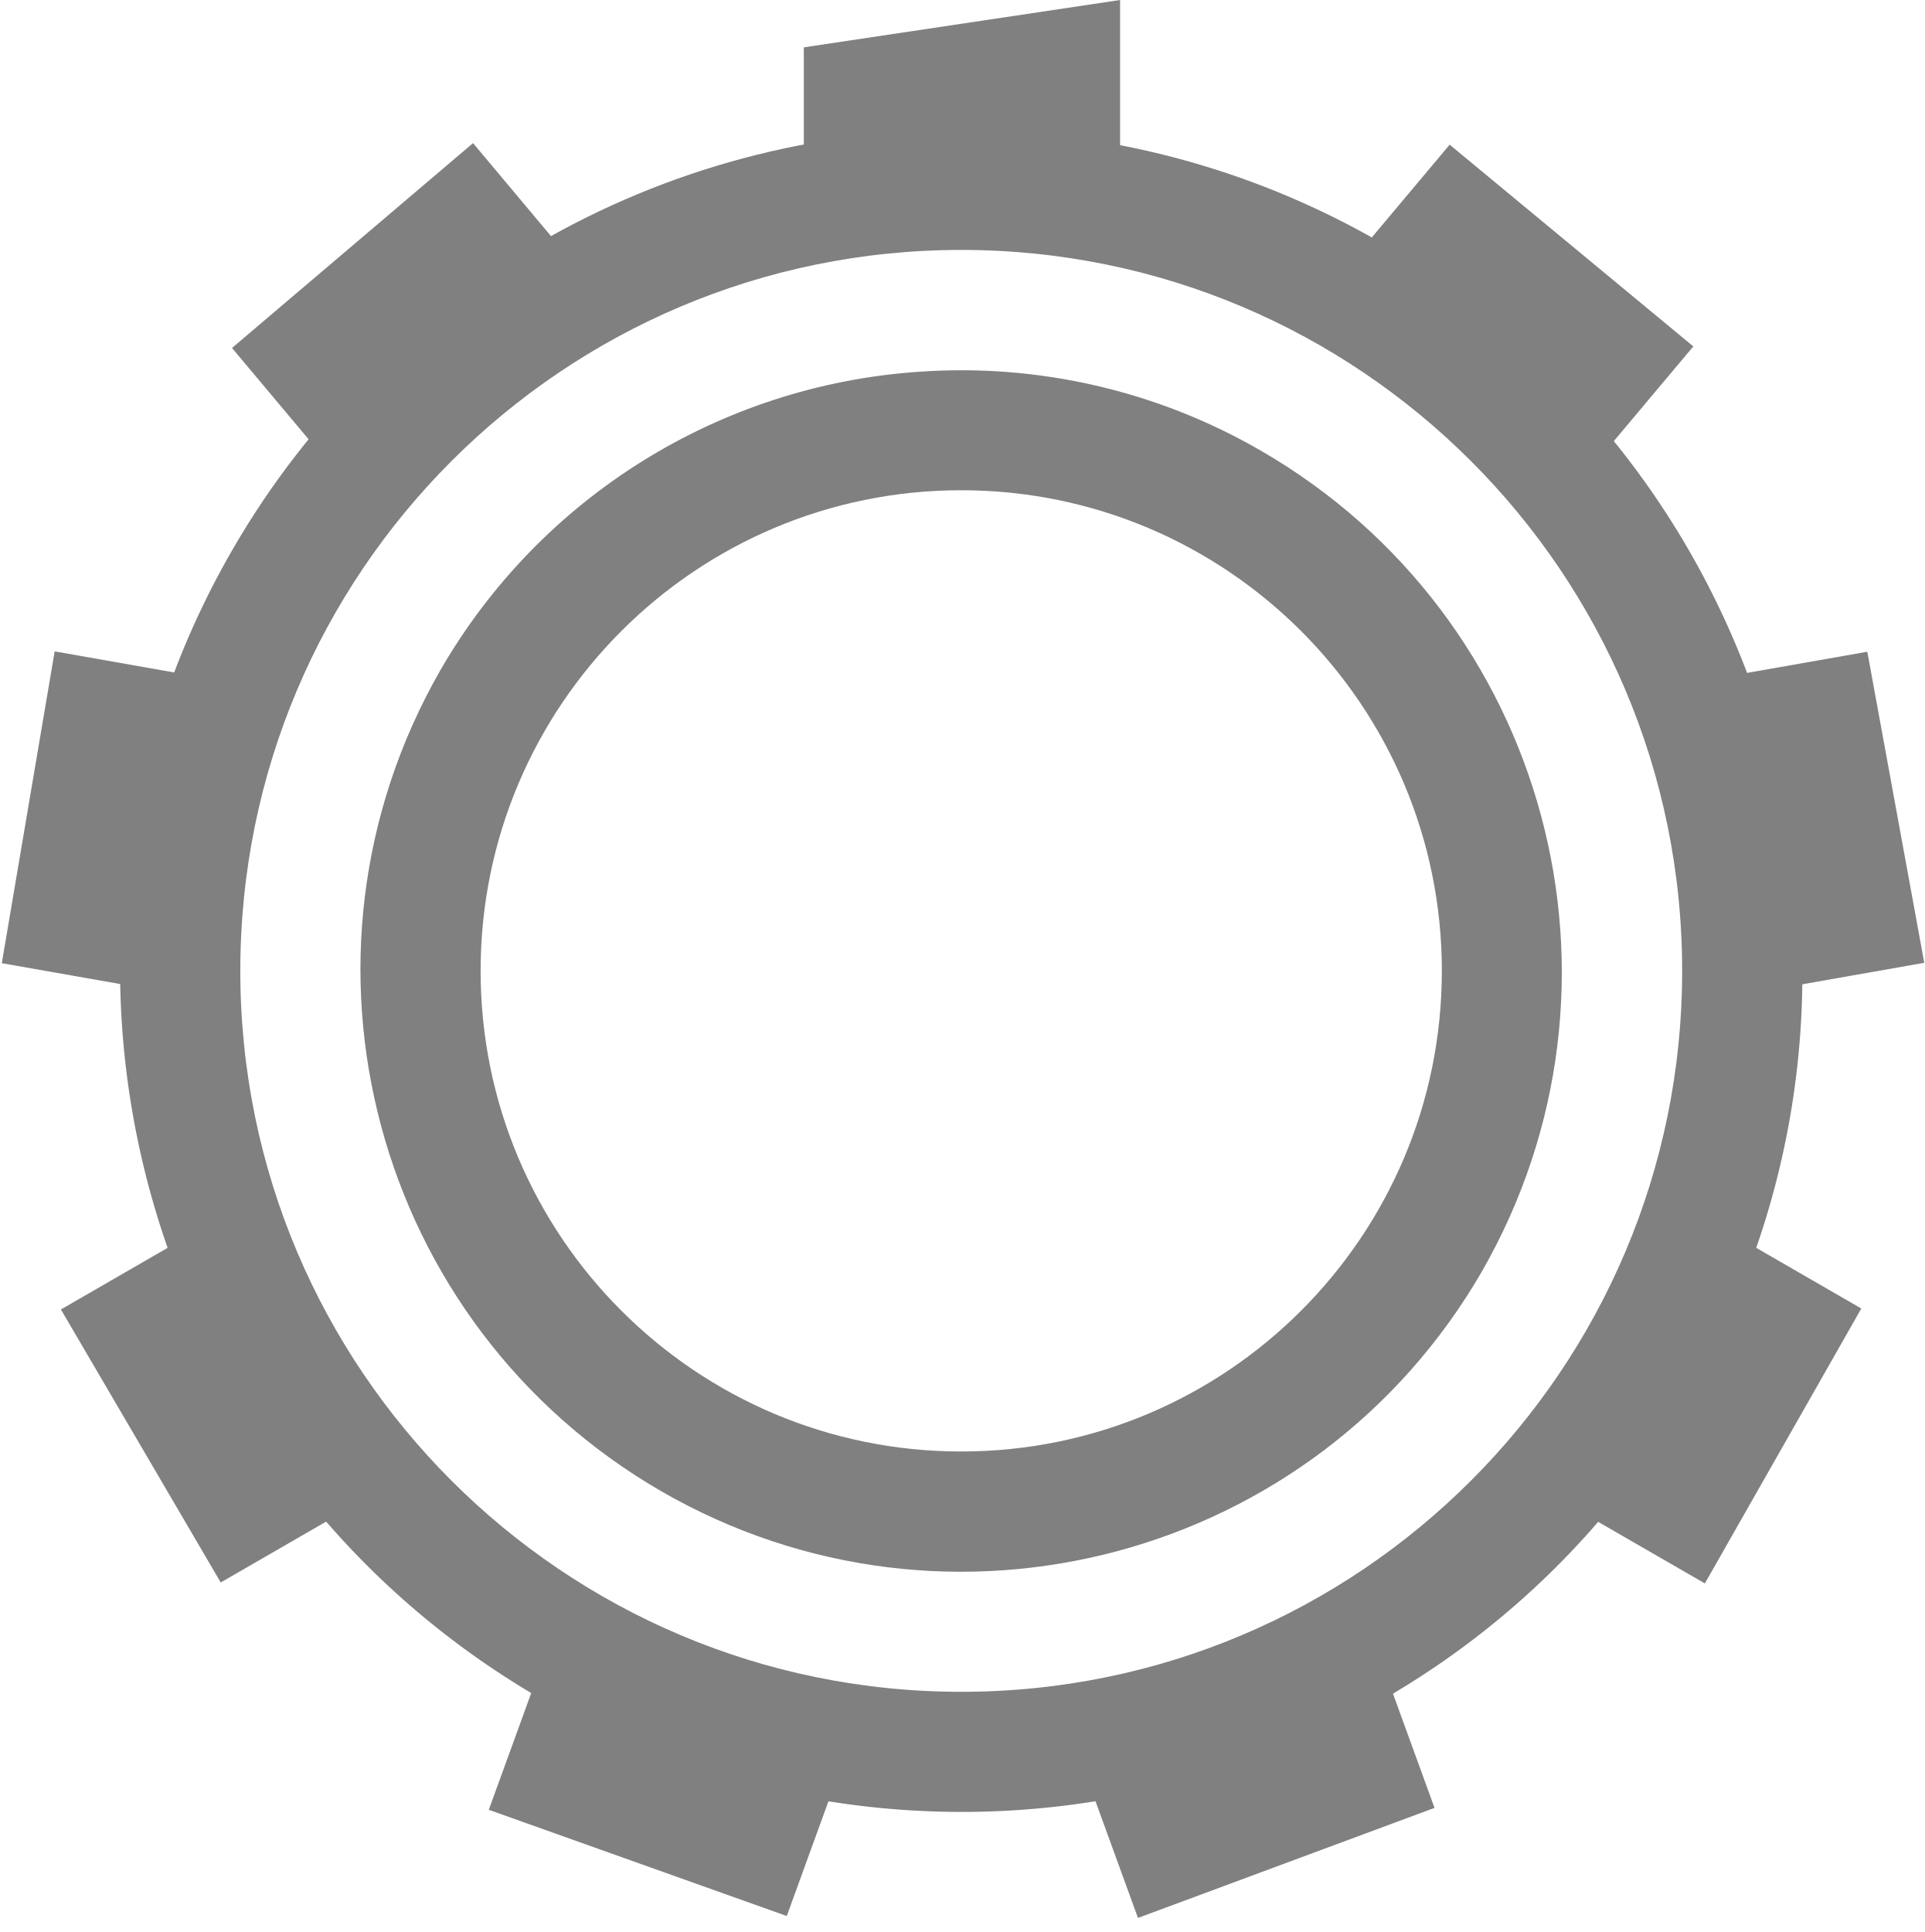
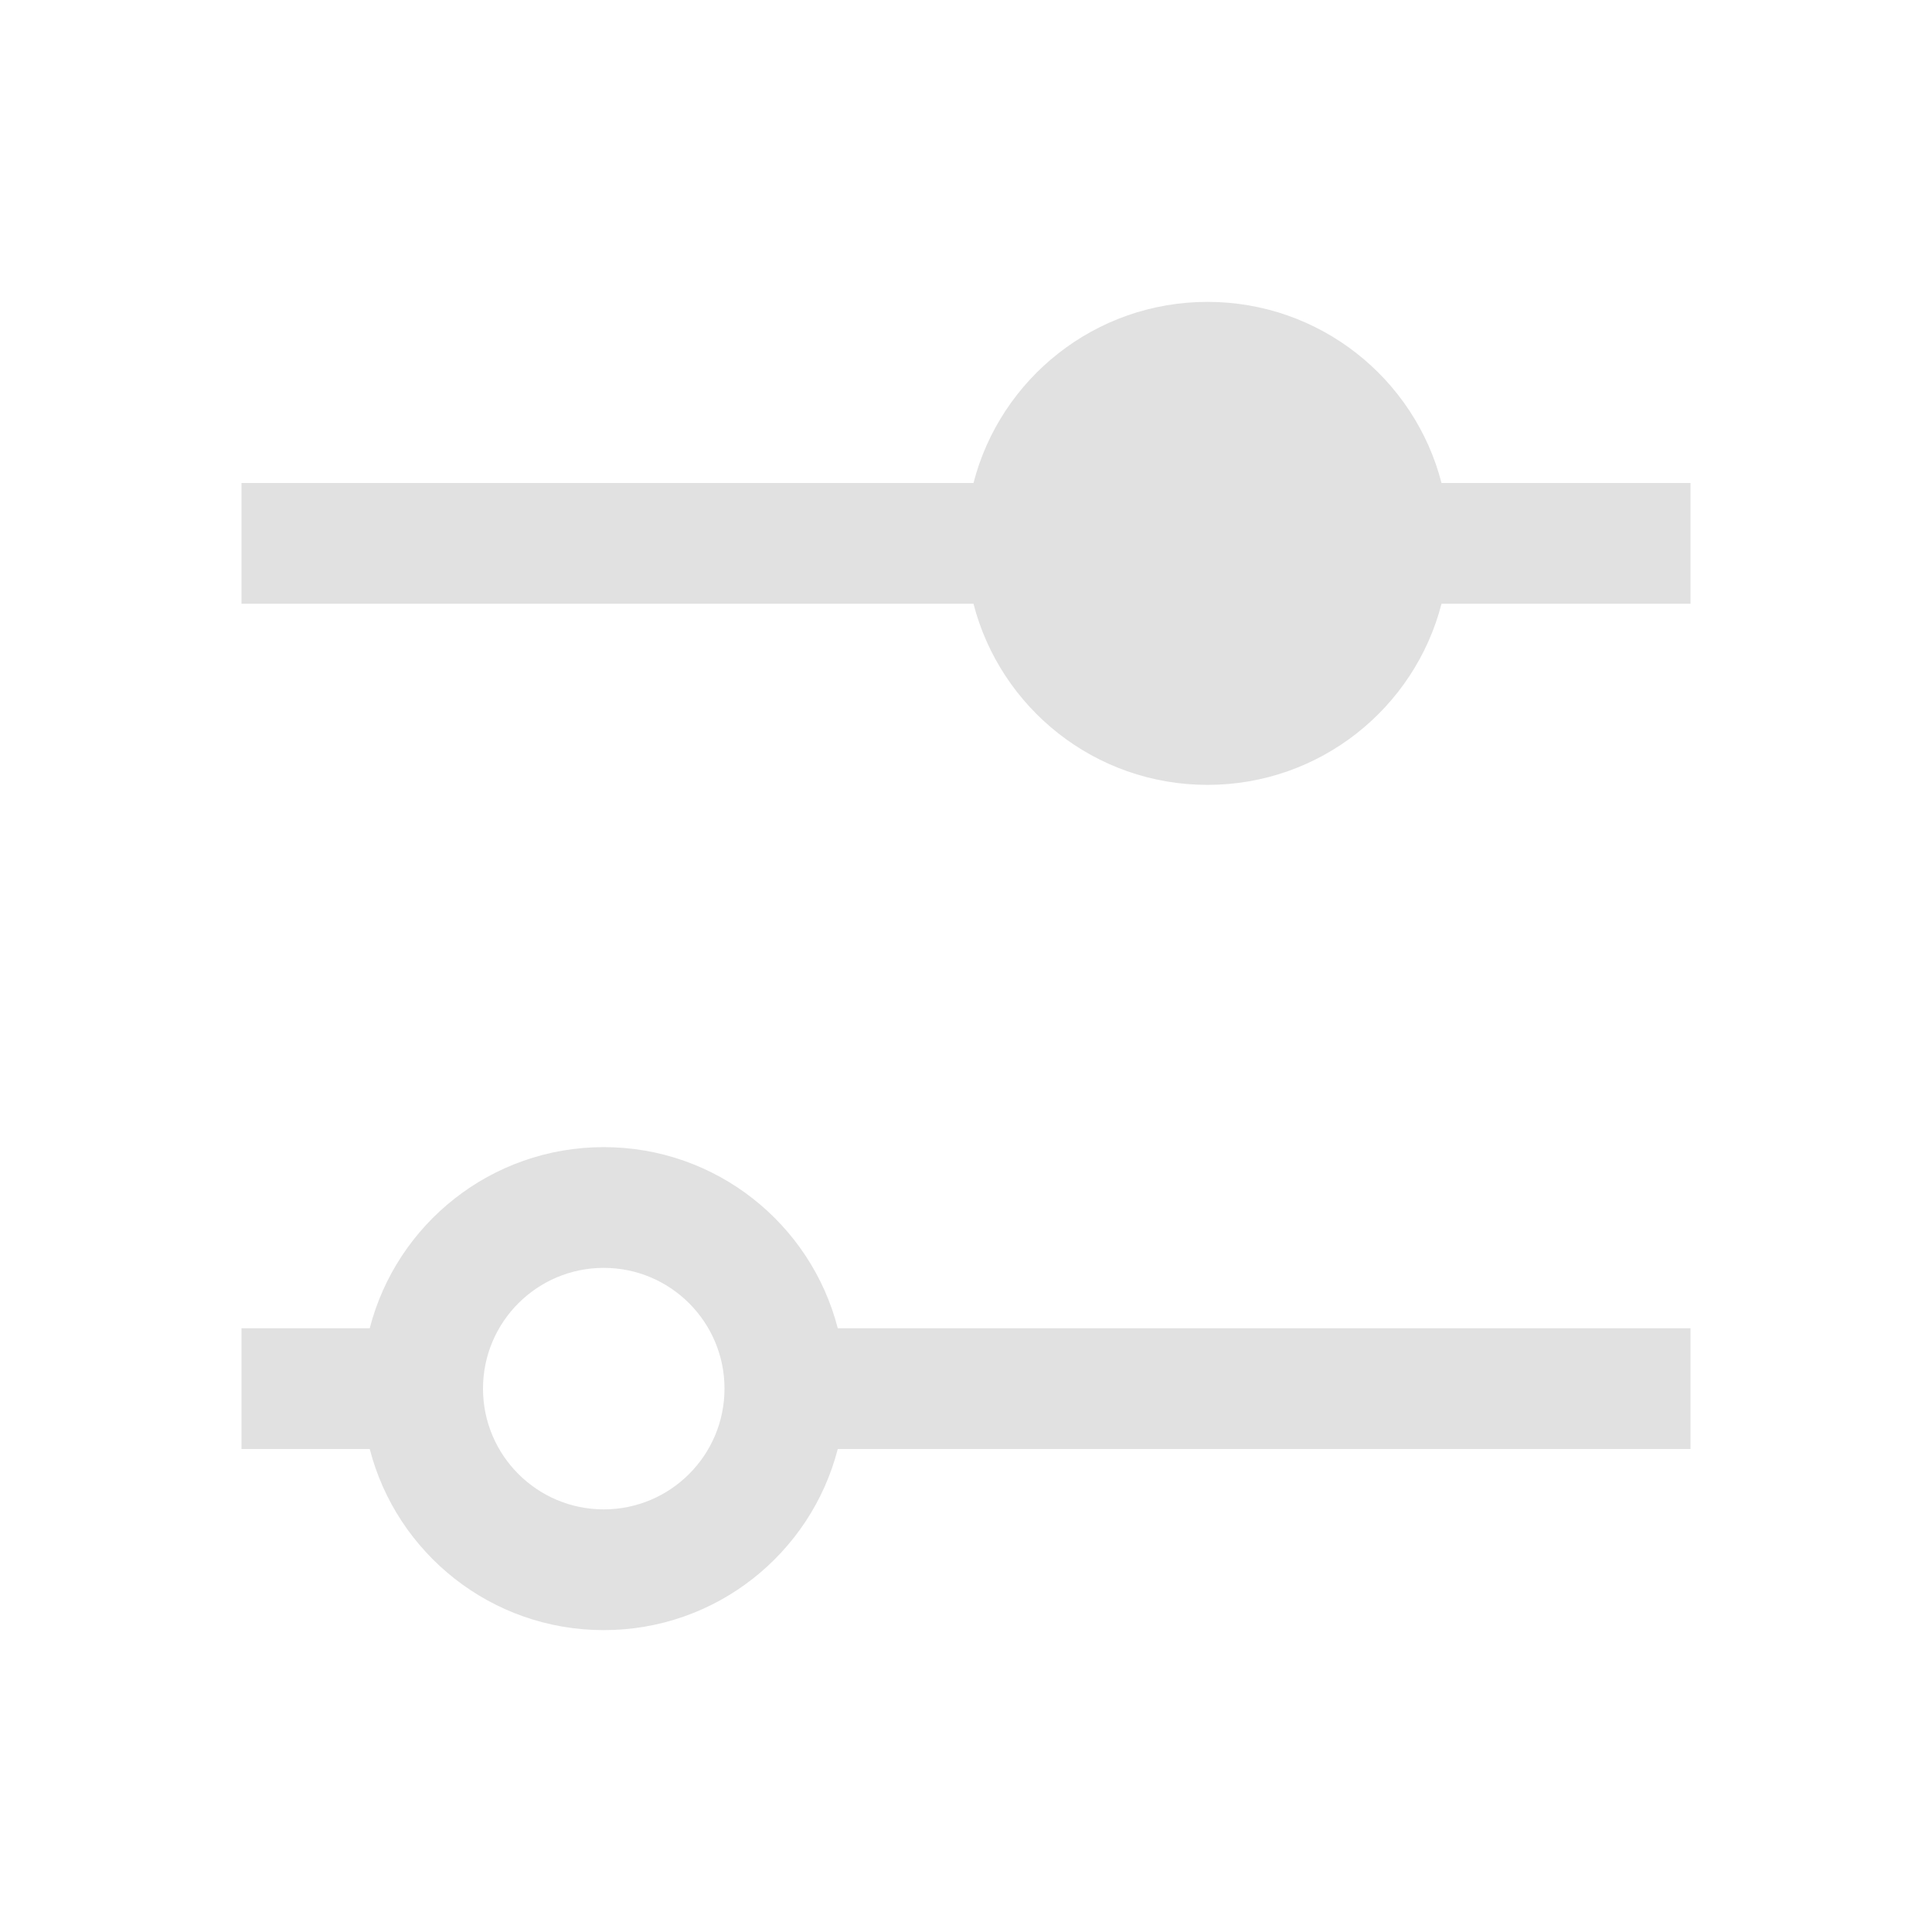
- <svg xmlns="http://www.w3.org/2000/svg" height="16.079" width="16.015">
-   <g color="#000" fill="gray">
-     <path d="M8.182 1.084a6.99 6.99 0 0 0-6.248 3.492c-1.929 3.343-.776 7.63 2.57 9.563 3.346 1.933 7.634.792 9.562-2.551 1.929-3.343.776-7.633-2.57-9.567a6.98 6.98 0 0 0-3.314-.937zM8 2.08a6 6 0 0 1 6 6 6 6 0 0 1-6 6 6 6 0 0 1-6-6 6 6 0 0 1 6-6z" font-family="sans-serif" font-weight="400" overflow="visible" style="line-height:normal;font-variant-ligatures:none;font-variant-position:normal;font-variant-caps:normal;font-variant-numeric:normal;font-variant-alternates:normal;font-feature-settings:normal;text-indent:0;text-align:start;text-decoration-line:none;text-decoration-style:solid;text-decoration-color:#000;text-transform:none;shape-padding:0;isolation:auto;mix-blend-mode:normal;marker:none" white-space="normal" />
-     <path d="M9.322 0L6.69.394v1.353a6.49 6.477 43.146 0 1 2.632.005V.001zM3.937 1.191L1.931 2.896l.988 1.178a6.49 6.477 43.146 0 1 2.017-1.691zm8.128.013l-.993 1.183a6.49 6.477 43.146 0 1 .17.09 6.49 6.477 43.146 0 1 1.845 1.604l1.006-1.198zM.455 5.421l-.44 2.595 1.515.267a6.49 6.477 43.146 0 1 .455-2.592zm15.086.003l-1.523.268a6.49 6.477 43.146 0 1 .464 2.591l1.533-.27zM1.858 10.118l-1.351.78 1.33 2.272 1.339-.773a6.49 6.477 43.146 0 1-1.318-2.279zm12.301.003a6.49 6.477 43.146 0 1-.534 1.215 6.49 6.477 43.146 0 1-.774 1.07l1.338.772 1.302-2.288zm-9.557 3.472l-.534 1.469 2.48.884.525-1.445a6.49 6.477 43.146 0 1-2.303-.8 6.49 6.477 43.146 0 1-.168-.108zm6.814.015a6.49 6.477 43.146 0 1-2.475.898l.53 1.456 2.468-.916z" overflow="visible" style="marker:none" />
-     <path d="M7.648 3.094a4.989 4.989 0 0 0-3.982 2.482 5.013 5.013 0 0 0 1.836 6.834 5.002 5.002 0 0 0 6.83-1.826 5.01 5.01 0 0 0-1.836-6.832 4.976 4.976 0 0 0-2.848-.658zM8 4.08a4 4 0 0 1 4 4 4 4 0 0 1-4 4 4 4 0 0 1-4-4 4 4 0 0 1 4-4z" font-family="sans-serif" font-weight="400" overflow="visible" style="line-height:normal;font-variant-ligatures:none;font-variant-position:normal;font-variant-caps:normal;font-variant-numeric:normal;font-variant-alternates:normal;font-feature-settings:normal;text-indent:0;text-align:start;text-decoration-line:none;text-decoration-style:solid;text-decoration-color:#000;text-transform:none;shape-padding:0;isolation:auto;mix-blend-mode:normal;marker:none" white-space="normal" />
-   </g>
+ <svg xmlns="http://www.w3.org/2000/svg" viewBox="0 0 16 16">
+   <defs id="defs3051">
+     <style type="text/css" id="current-color-scheme">
+       .ColorScheme-Text {
+         color:#e1e1e1;
+       }
+       </style>
+   </defs>
+   <path style="fill:currentColor;fill-opacity:1;stroke:none" d="M 10 2.5 C 9.068 2.5 8.284 3.137 8.062 4 L 2 4 L 2 5 L 8.062 5 C 8.284 5.863 9.068 6.5 10 6.5 C 10.932 6.5 11.716 5.863 11.938 5 L 14 5 L 14 4 L 11.938 4 C 11.716 3.137 10.932 2.5 10 2.5 z M 5 9.5 C 4.068 9.5 3.284 10.137 3.062 11 L 2 11 L 2 12 L 3.062 12 C 3.284 12.863 4.068 13.5 5 13.5 C 5.932 13.5 6.716 12.863 6.938 12 L 7 12 L 9 12 L 14 12 L 14 11 L 9 11 L 7 11 L 6.938 11 C 6.716 10.137 5.932 9.5 5 9.5 z M 5 10.5 C 5.552 10.5 6 10.948 6 11.5 C 6 12.052 5.552 12.5 5 12.5 C 4.448 12.5 4 12.052 4 11.5 C 4 10.948 4.448 10.5 5 10.5 z " class="ColorScheme-Text" />
</svg>
